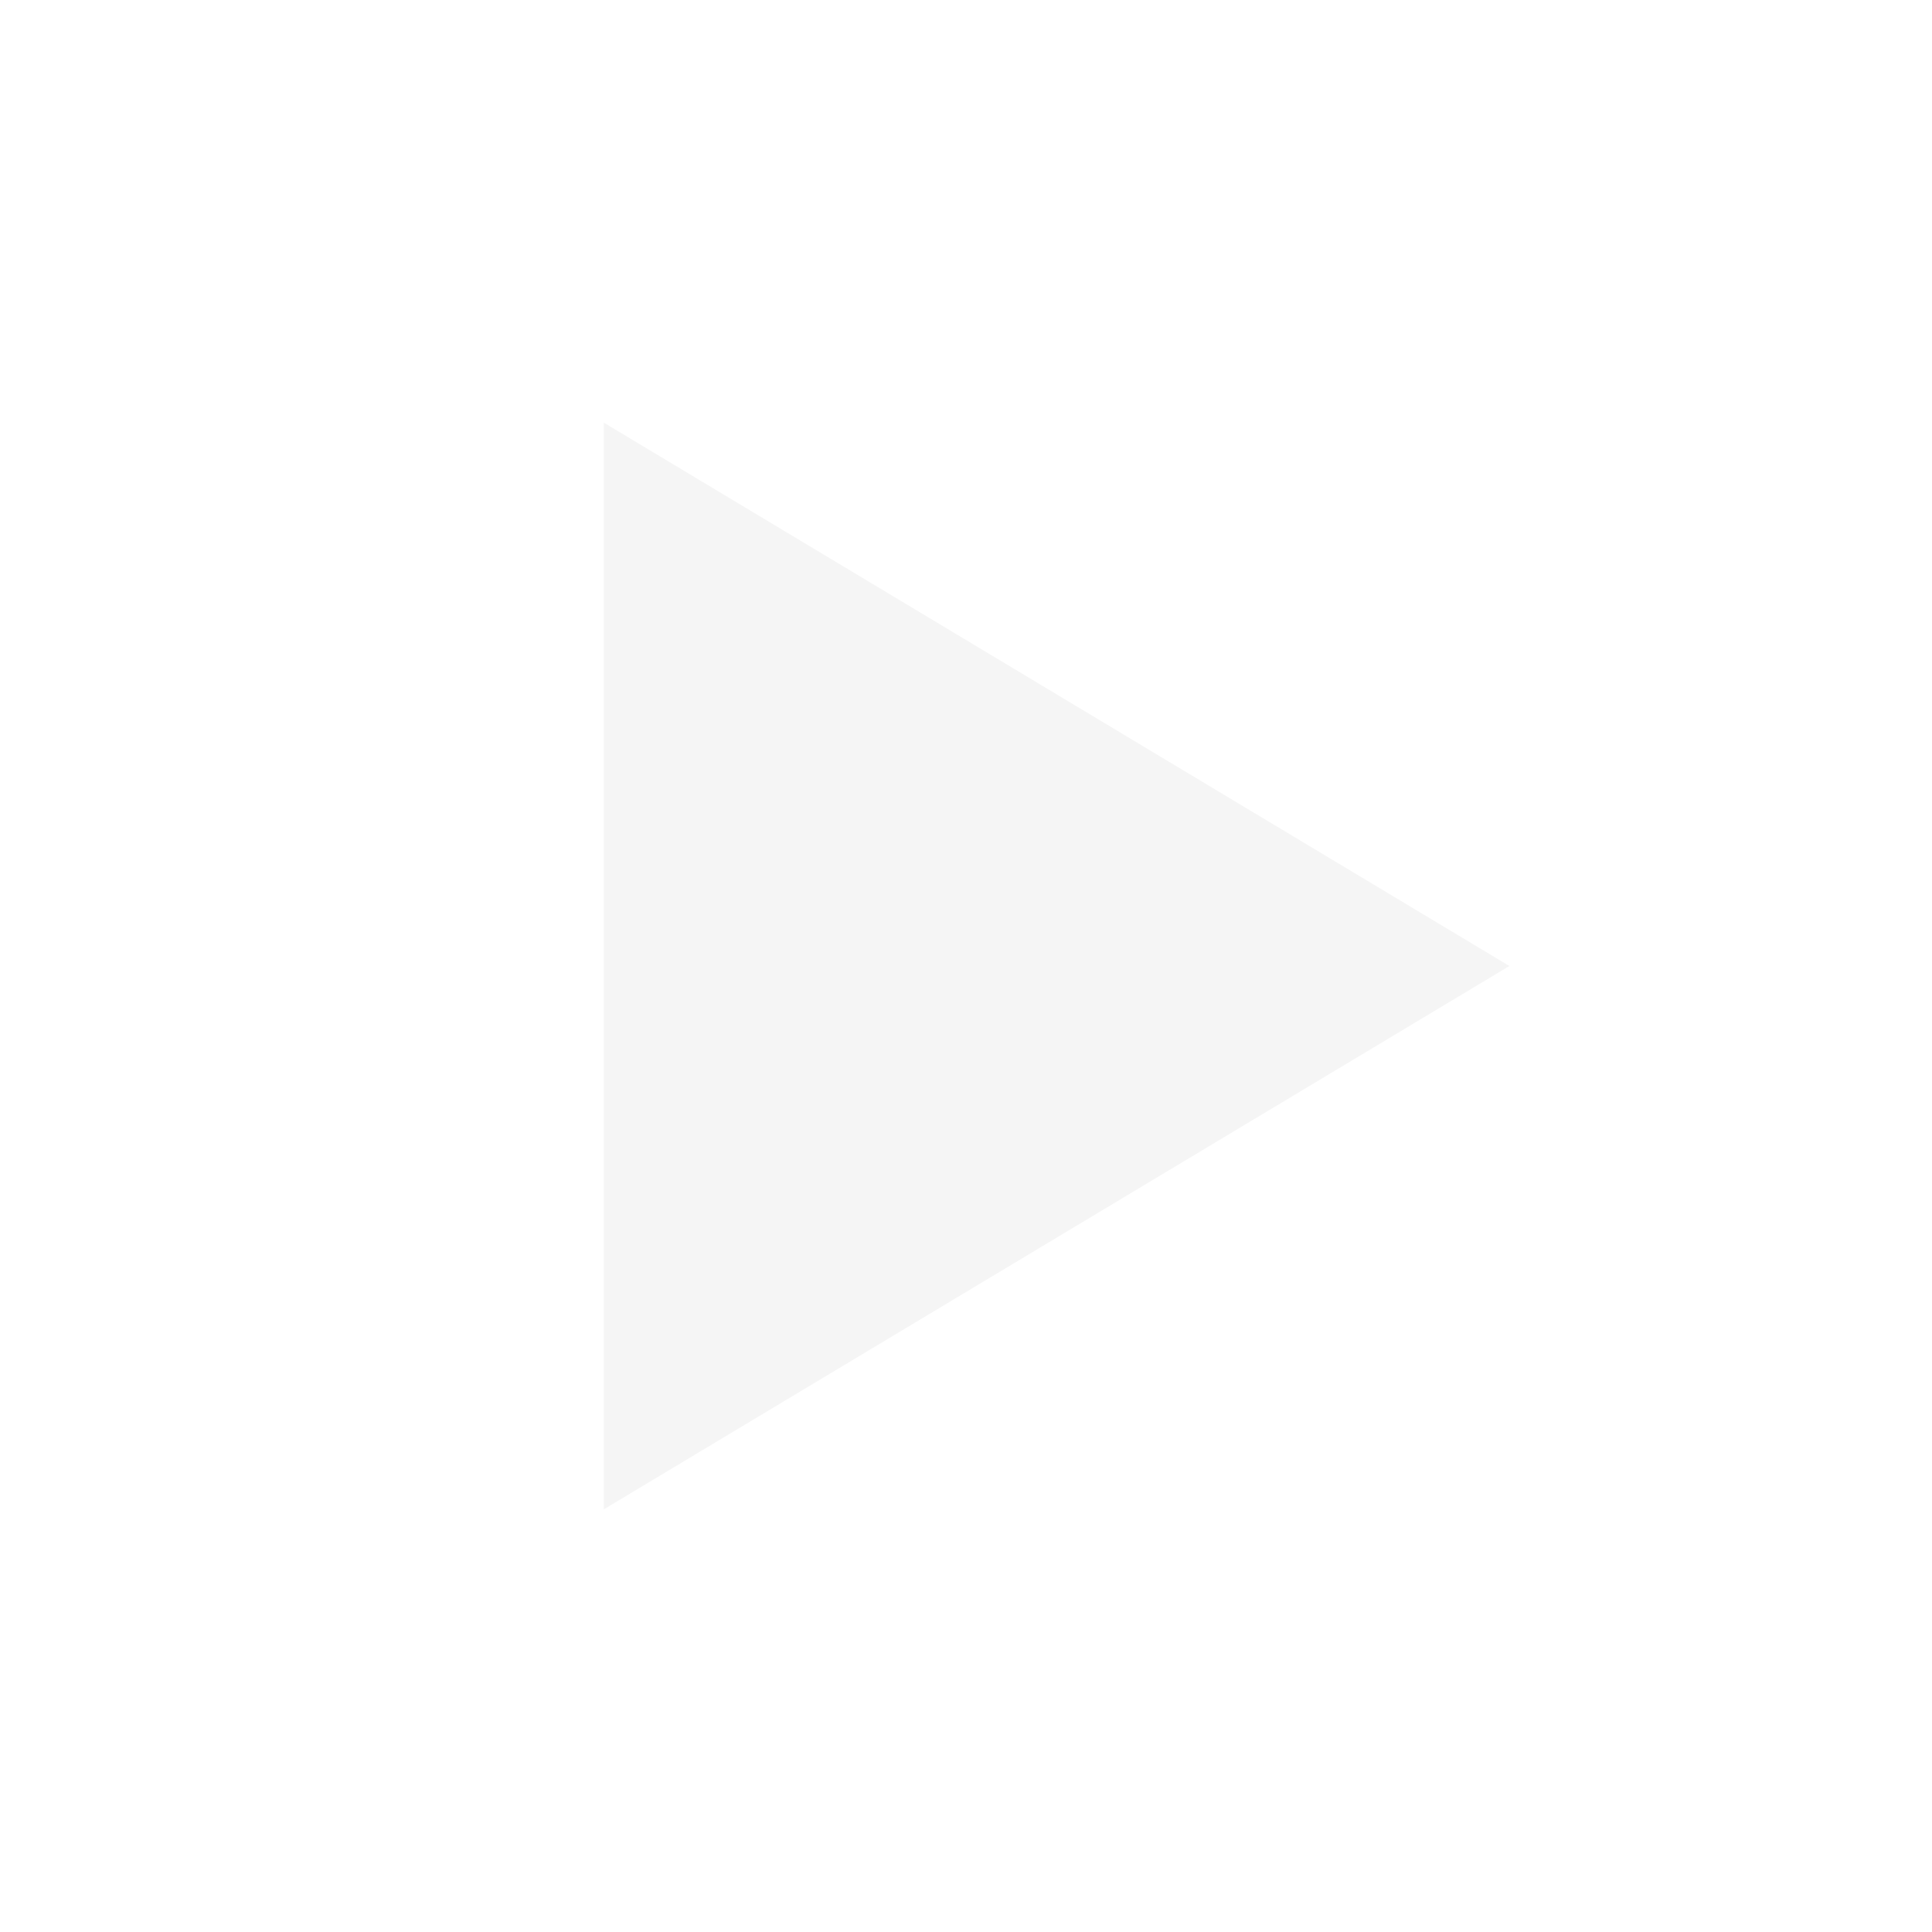
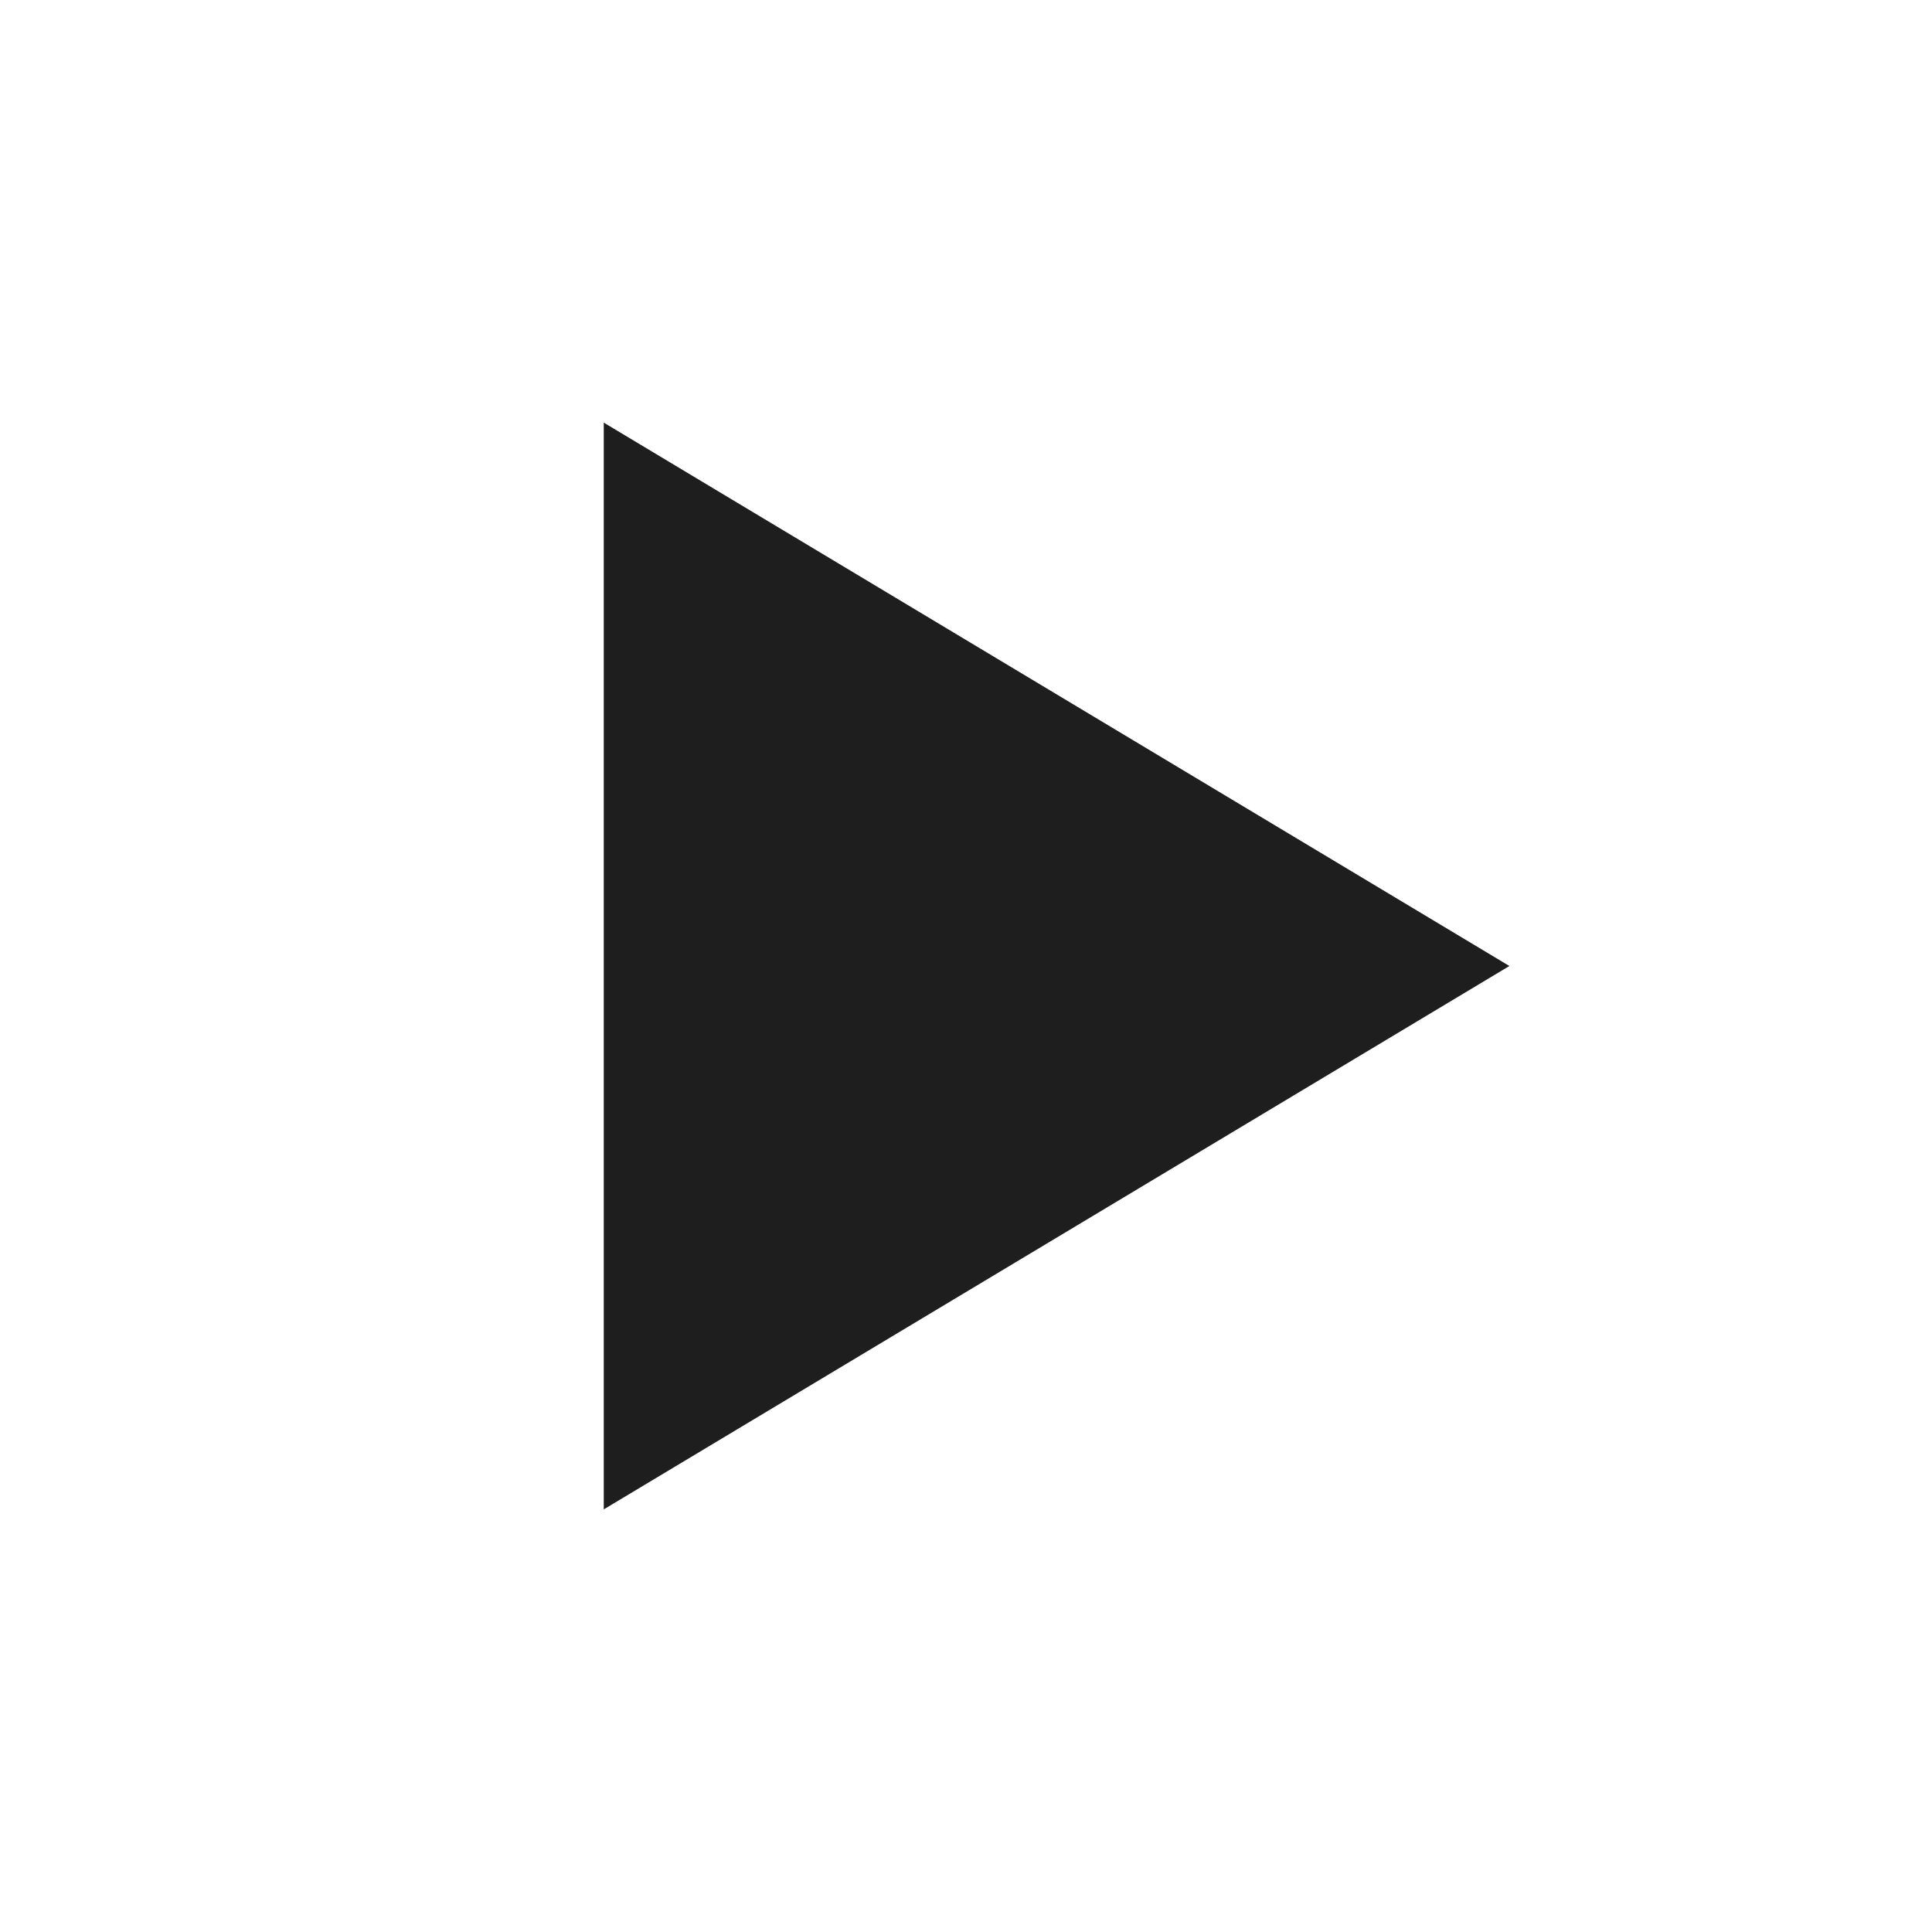
<svg xmlns="http://www.w3.org/2000/svg" preserveAspectRatio="none" overflow="visible" style="display: block;" width="16" height="16" viewBox="0 0 16 16" fill="none">
  <g id="icon">
-     <path id="Vector" d="M5 3.5L12.5 8L5 12.5V3.5Z" fill="#F5F5F5" />
+     <path id="Vector" d="M5 3.5L12.5 8L5 12.5V3.5Z" fill="#1e1e1e" />
  </g>
</svg>
